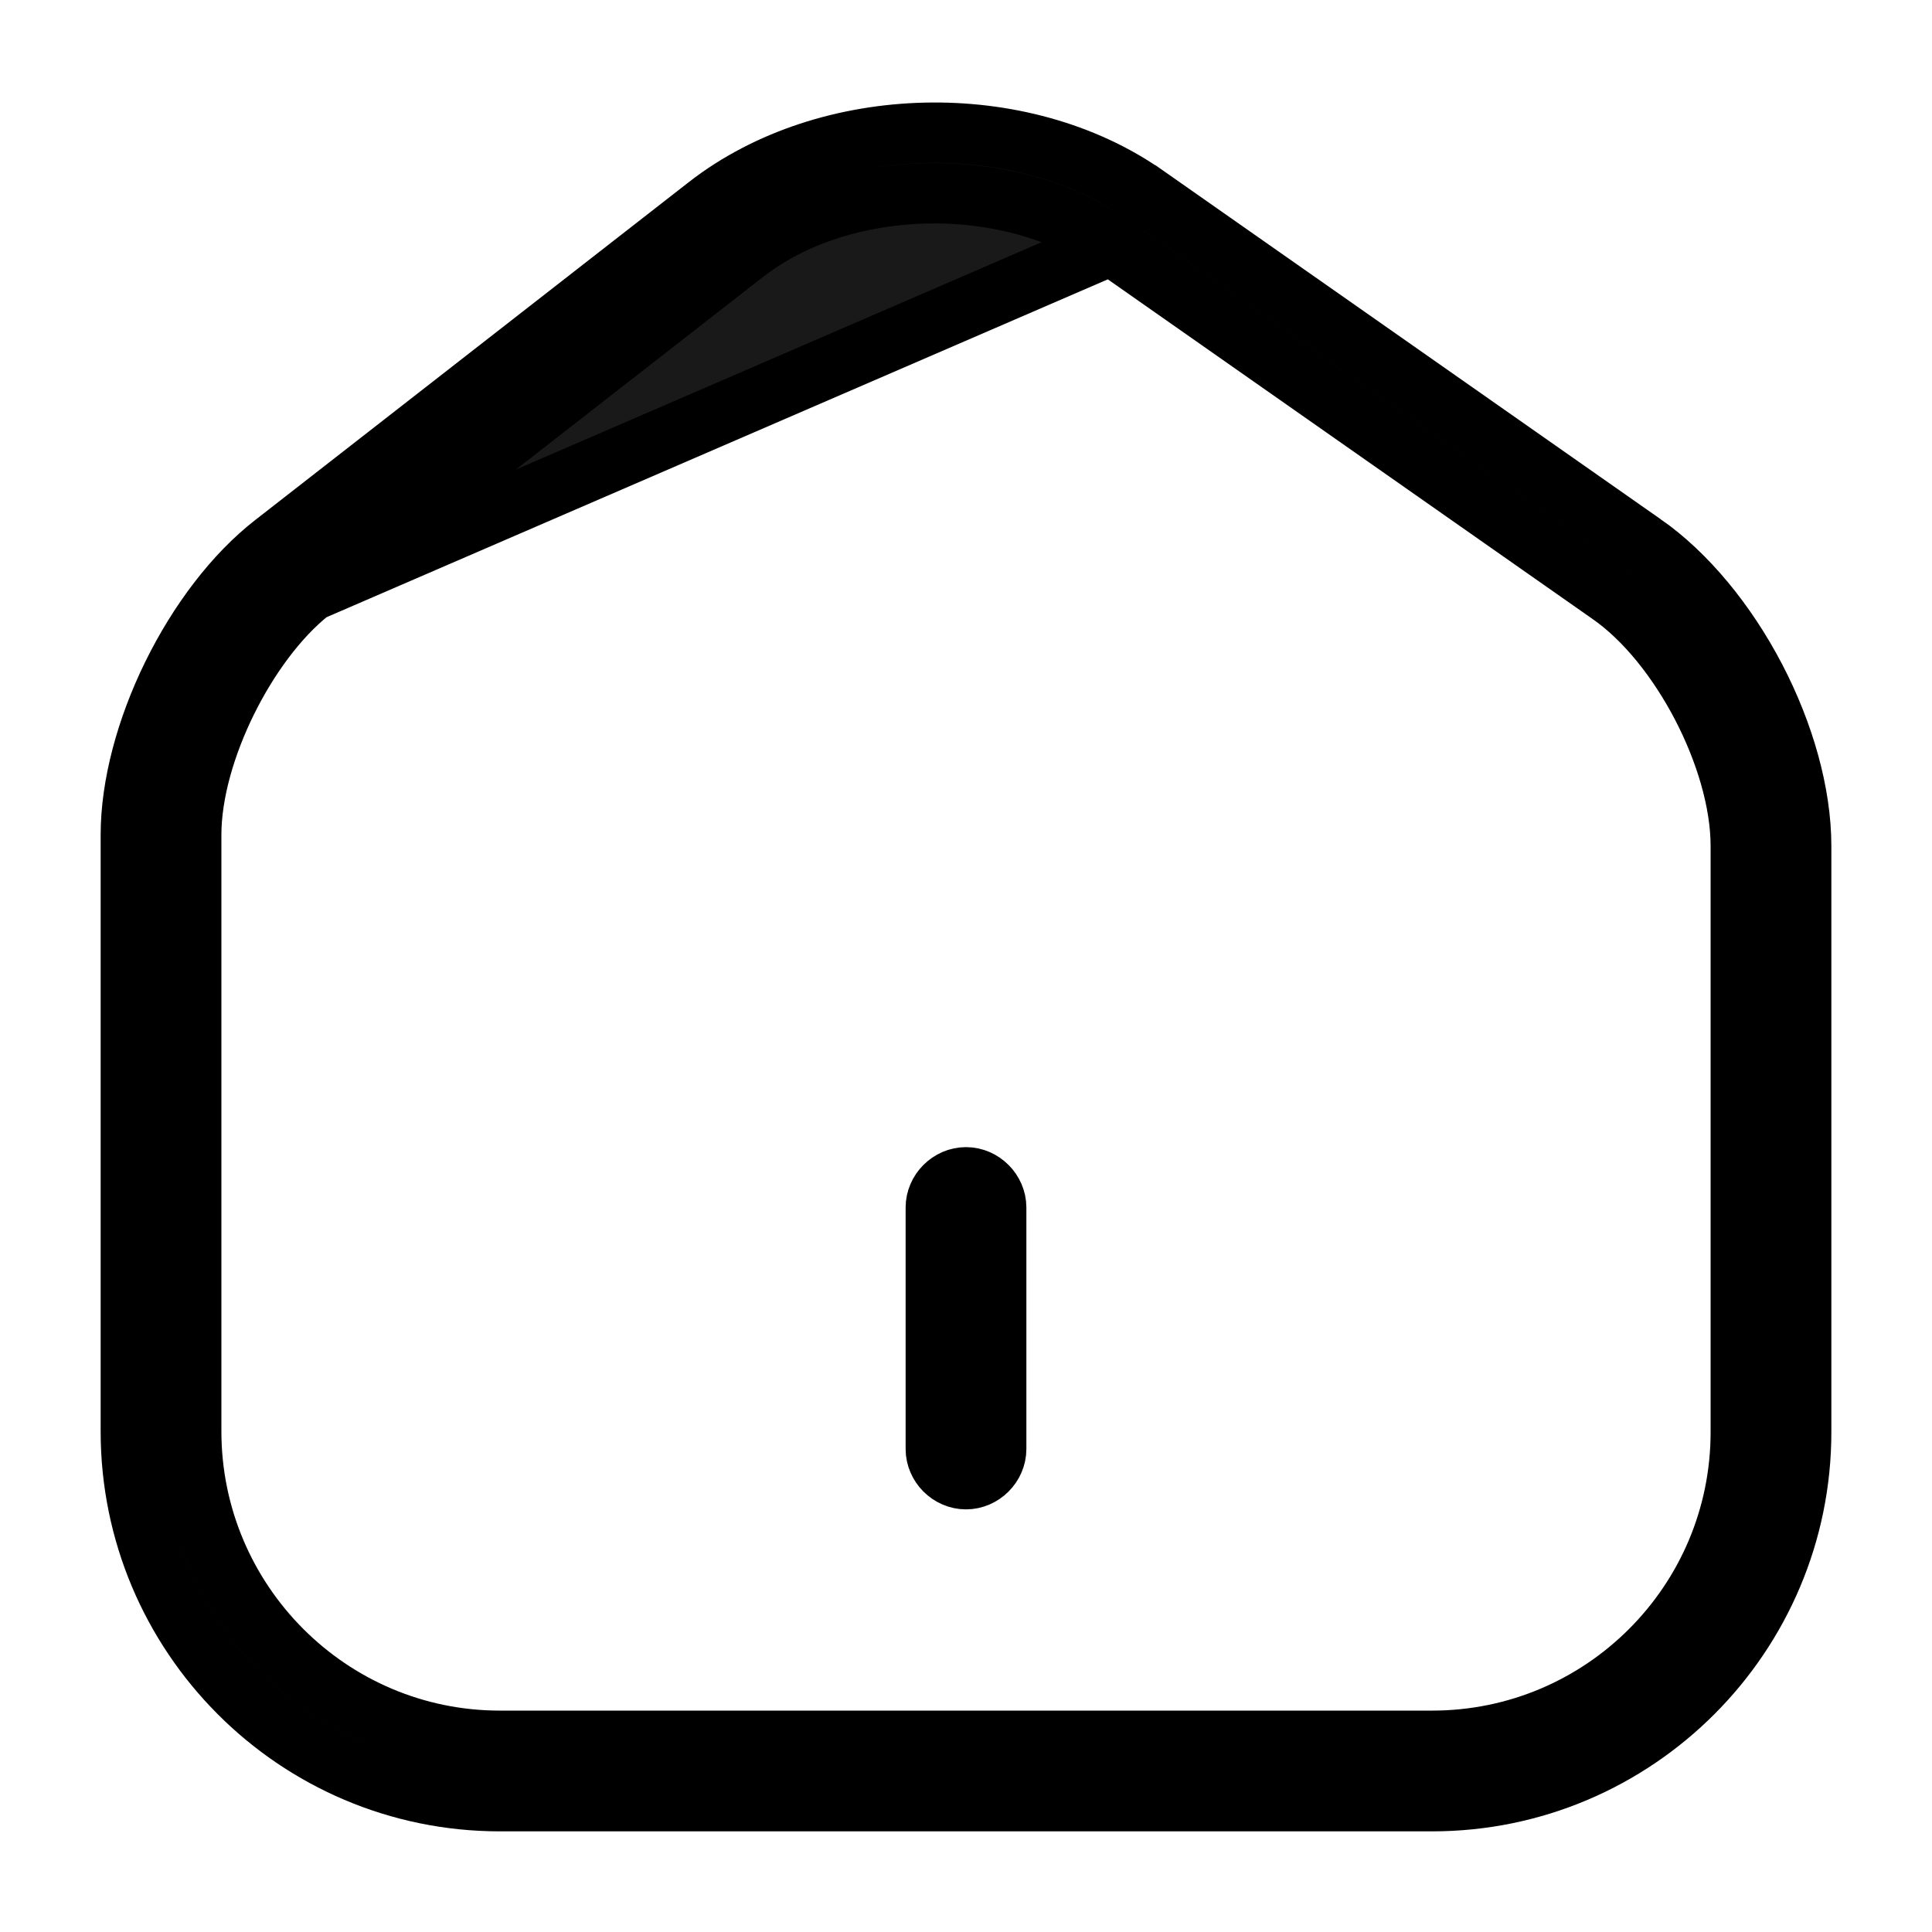
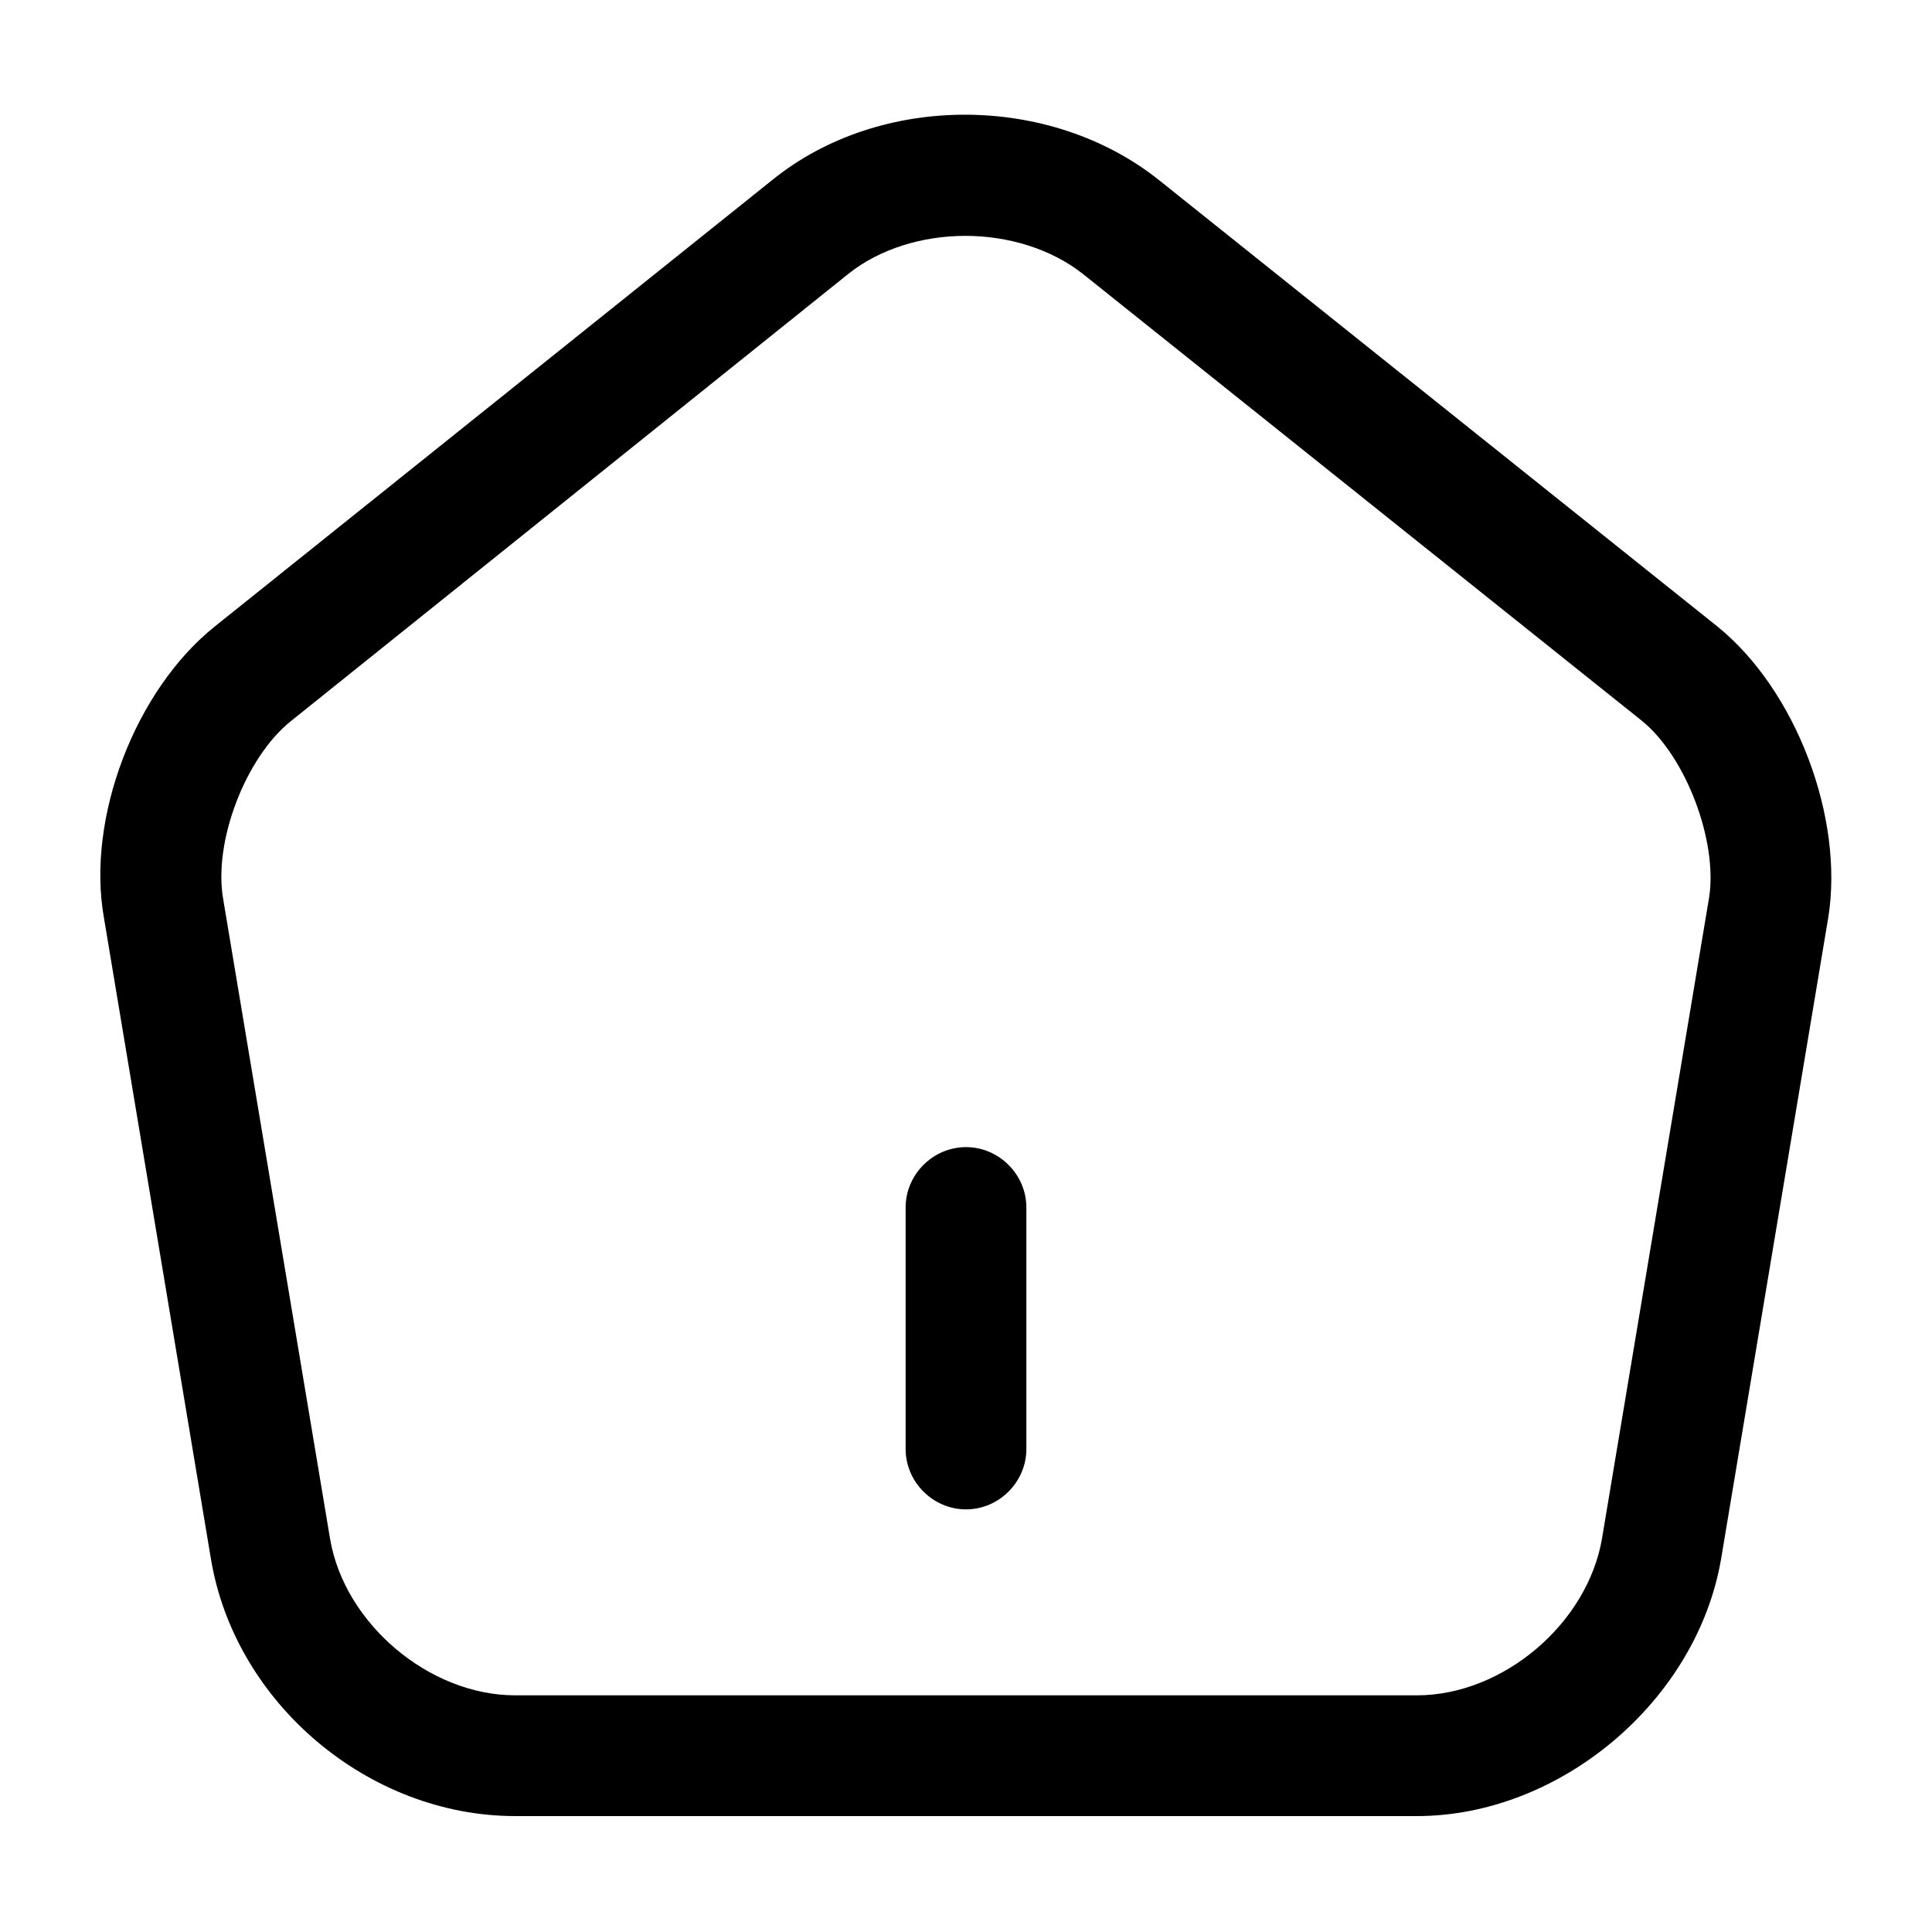
- <svg xmlns="http://www.w3.org/2000/svg" width="32" height="32" viewBox="0 0 32 32" fill="none">
-   <path d="M5.146 9.792L5.146 9.792L12.332 4.192C13.162 3.546 14.263 3.225 15.344 3.202C16.426 3.178 17.543 3.451 18.407 4.057L5.146 9.792ZM5.146 9.792L5.144 9.794C4.594 10.228 4.106 10.907 3.756 11.616C3.407 12.324 3.167 13.125 3.167 13.827V23.707C3.167 26.528 5.455 28.833 8.28 28.833H23.72C26.543 28.833 28.833 26.543 28.833 23.72V14.013C28.833 13.268 28.57 12.424 28.185 11.685C27.8 10.948 27.26 10.251 26.645 9.829L18.407 4.057L5.146 9.792ZM4.534 9.008L4.534 9.008L11.72 3.408C13.706 1.863 16.919 1.788 18.979 3.236L18.98 3.236L27.22 9.01L27.221 9.01C27.933 9.507 28.591 10.308 29.072 11.228C29.552 12.148 29.833 13.146 29.833 14.013V23.72C29.833 27.085 27.096 29.833 23.72 29.833H8.28C4.904 29.833 2.167 27.085 2.167 23.707V13.827C2.167 13.015 2.42 12.067 2.855 11.181C3.291 10.294 3.887 9.511 4.534 9.008Z" fill="#191919" stroke="currentColor" />
-   <path d="M16 24.5C15.729 24.5 15.5 24.27 15.5 24V20C15.5 19.73 15.729 19.5 16 19.5C16.27 19.5 16.5 19.73 16.5 20V24C16.5 24.27 16.27 24.5 16 24.5Z" fill="#191919" stroke="currentColor" />
+ <svg xmlns="http://www.w3.org/2000/svg" width="24" height="24" viewBox="0 0 24 24" fill="none">
+   <path d="M12 18.75C11.59 18.75 11.25 18.41 11.25 18V15C11.25 14.59 11.59 14.25 12 14.25C12.41 14.25 12.75 14.59 12.75 15V18C12.75 18.41 12.41 18.75 12 18.75Z" fill="currentColor" />
+   <path d="M17.601 22.56H6.401C4.581 22.56 2.921 21.16 2.621 19.37L1.291 11.4C1.071 10.16 1.681 8.57 2.671 7.78L9.601 2.23C10.941 1.15 13.051 1.16 14.401 2.24L21.331 7.78C22.311 8.57 22.911 10.16 22.711 11.4L21.381 19.36C21.081 21.13 19.381 22.56 17.601 22.56ZM11.991 2.93C11.461 2.93 10.931 3.09 10.541 3.4L3.611 8.96C3.051 9.41 2.651 10.45 2.771 11.16L4.101 19.12C4.281 20.17 5.331 21.06 6.401 21.06H17.601C18.671 21.06 19.721 20.17 19.901 19.11L21.231 11.15C21.341 10.45 20.941 9.39 20.391 8.95L13.461 3.41C13.061 3.09 12.521 2.93 11.991 2.93Z" fill="currentColor" />
</svg>
